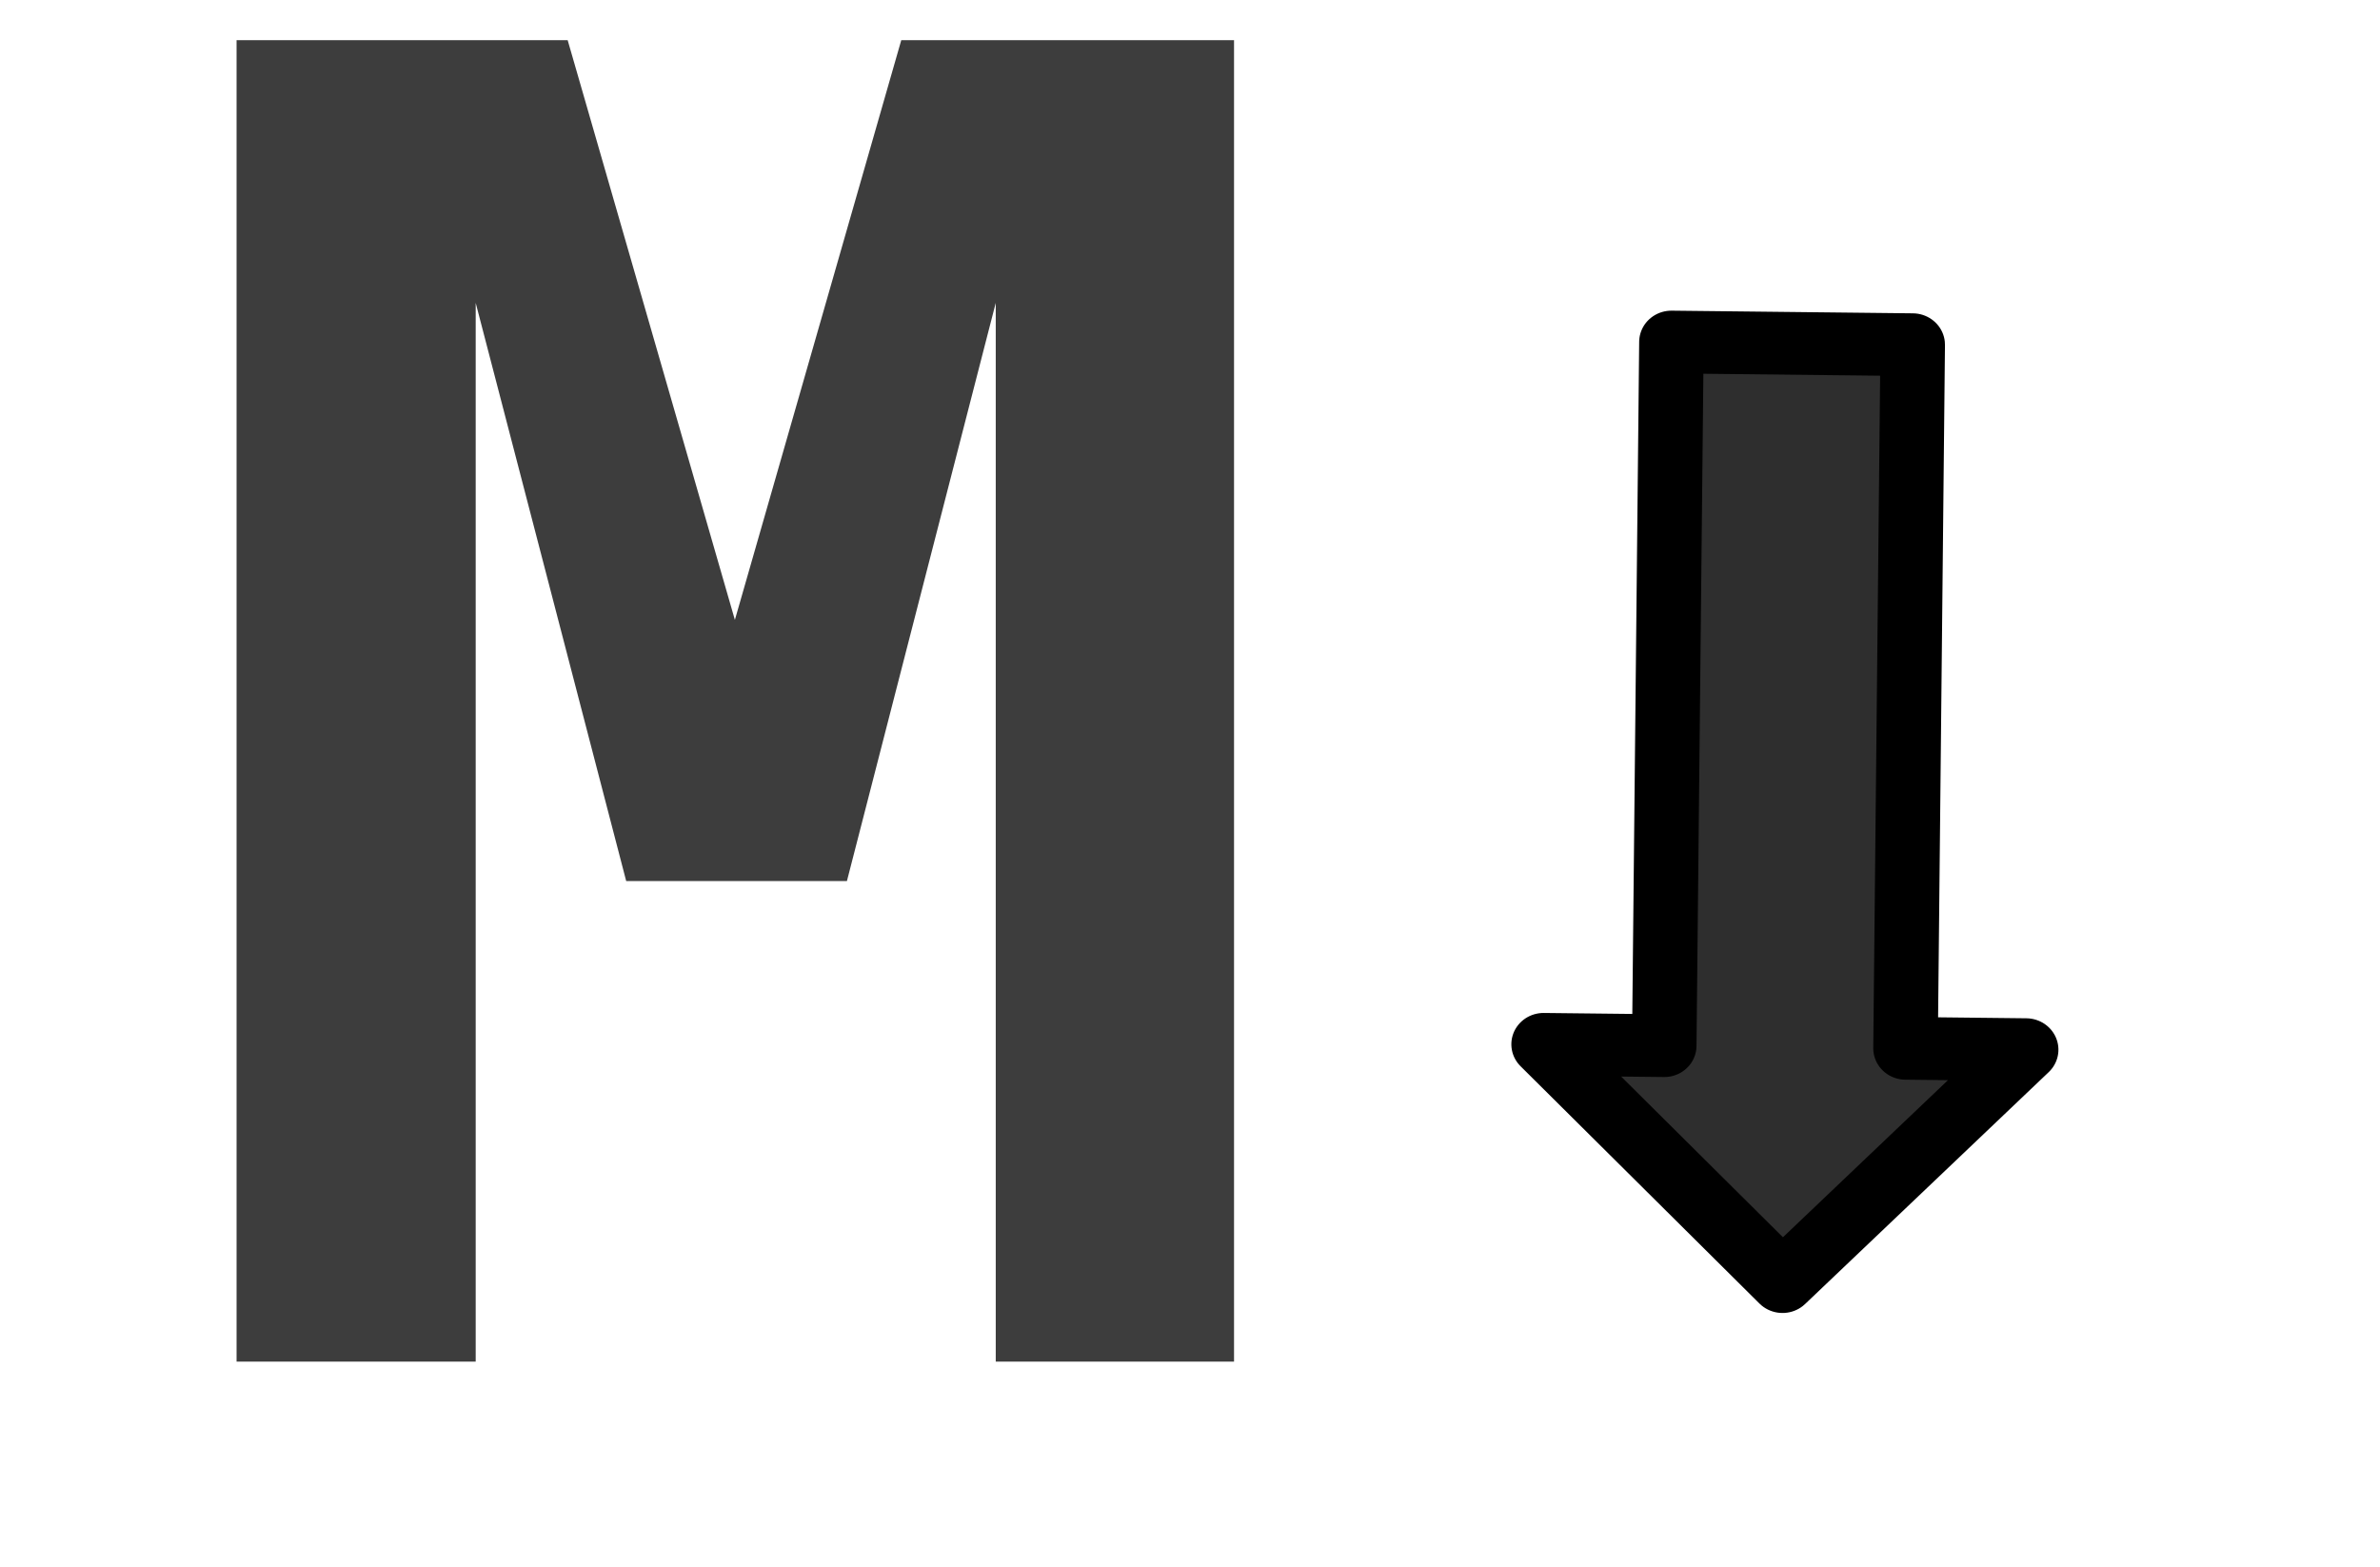
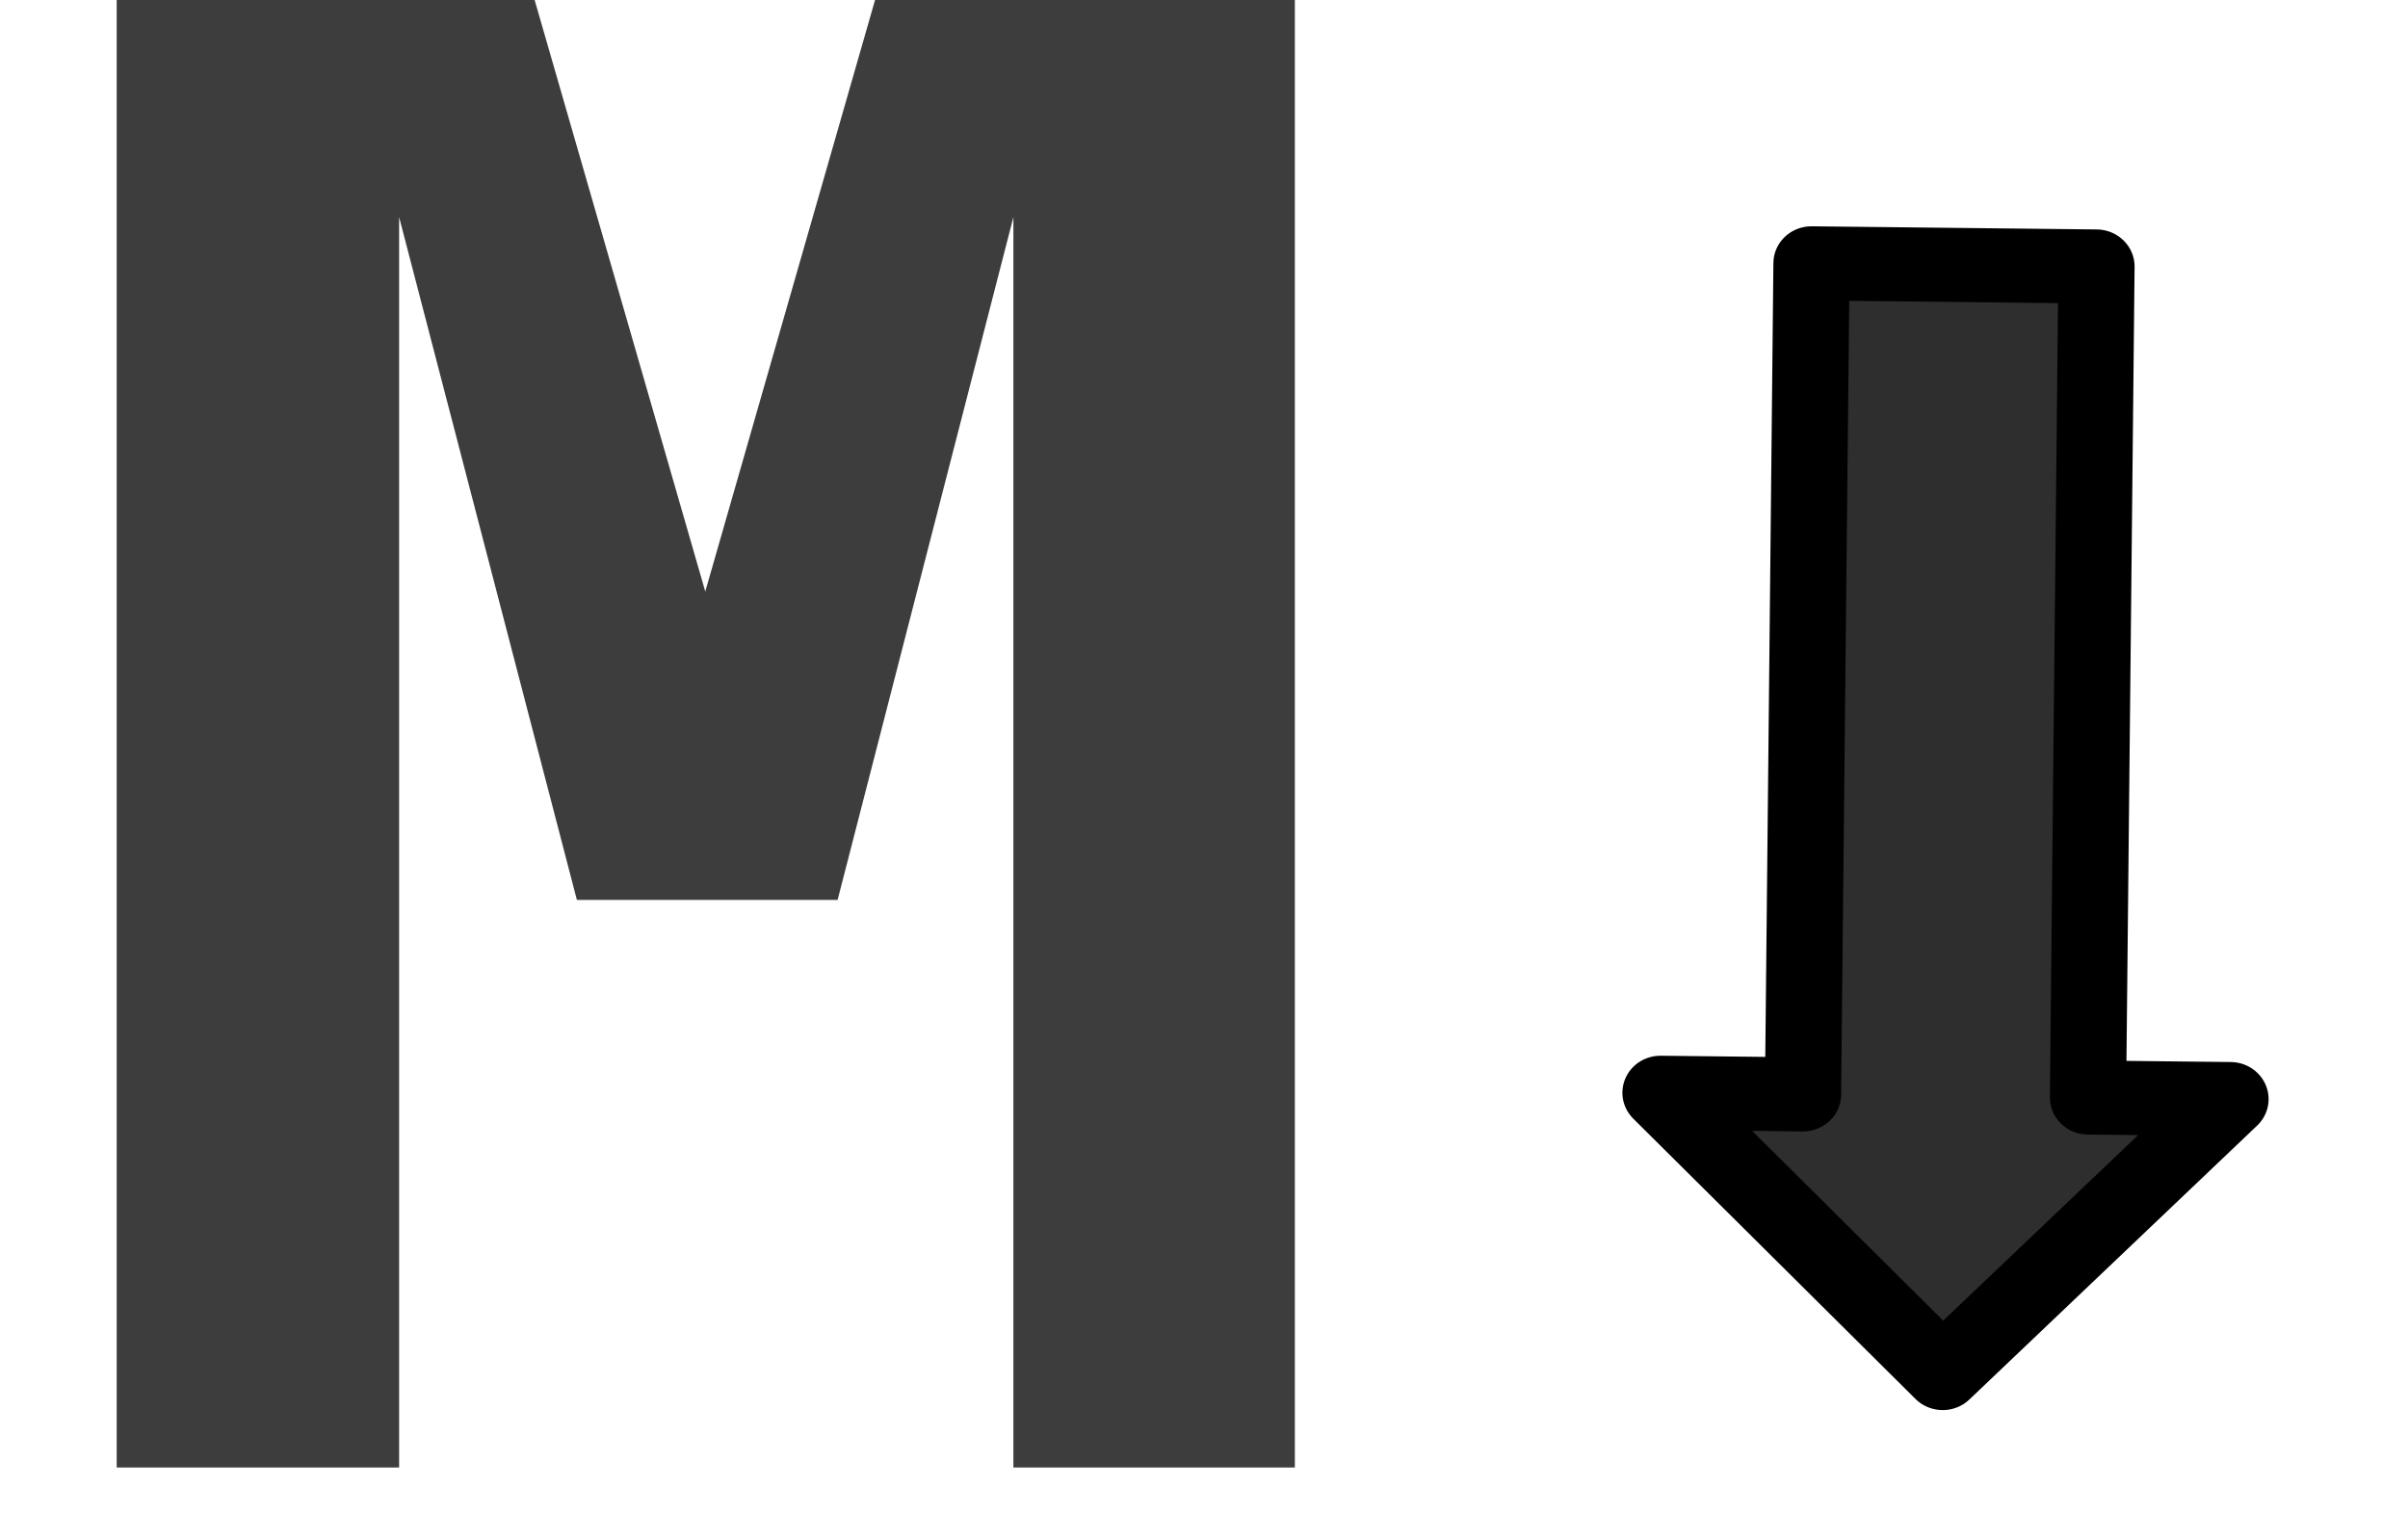
- <svg xmlns="http://www.w3.org/2000/svg" version="1.1" width="2674" height="1760" viewBox="0 0 2674 1760" xml:space="preserve">
+ <svg xmlns="http://www.w3.org/2000/svg" xml:space="preserve" viewBox="154.811 133.76 2290.492 1464.32" version="1.1" style="max-height: 500px" width="2290.492" height="1464.32">
  <defs>
</defs>
  <g transform="matrix(0 0.09 -0.2 0 4.93 -35.66)">
-     <path style="stroke: rgb(0,0,0); stroke-opacity: 0; stroke-width: 8; stroke-dasharray: none; stroke-linecap: butt; stroke-dashoffset: 0; stroke-linejoin: miter; stroke-miterlimit: 4; fill: rgb(255,255,255); fill-rule: nonzero; opacity: 1;" transform=" translate(-57.95, -51.83)" d="m 0 0 l 57.953 0 l 0 0 c 32.006 -1.4055393e-14 57.953 23.204 57.953 51.827 c 0 28.623 -25.946 51.827 -57.953 51.827 l -57.953 0 z" stroke-linecap="round" />
+     <path stroke-linecap="round" d="m 0 0 l 57.953 0 l 0 0 c 32.006 -1.4055393e-14 57.953 23.204 57.953 51.827 c 0 28.623 -25.946 51.827 -57.953 51.827 l -57.953 0 z" transform="translate(-57.95, -51.83)" style="stroke: rgb(0,0,0); stroke-opacity: 0; stroke-width: 8; stroke-dasharray: none; stroke-linecap: butt; stroke-dashoffset: 0; stroke-linejoin: miter; stroke-miterlimit: 4; fill: rgb(255,255,255); fill-rule: nonzero; opacity: 1;" />
  </g>
  <g transform="matrix(0 0.29 -0.2 0 9.1 -22.83)">
-     <path style="stroke: rgb(189,189,189); stroke-width: 8; stroke-dasharray: none; stroke-linecap: butt; stroke-dashoffset: 0; stroke-linejoin: miter; stroke-miterlimit: 10; fill: rgb(220,220,218); fill-rule: evenodd; opacity: 1;" transform=" translate(-59.83, -29.92)" d="m 0 14.961 l 89.732 0 l 0 -14.961 l 29.921 29.921 l -29.921 29.921 l 0 -14.961 l -89.732 0 z" stroke-linecap="round" />
+     <path stroke-linecap="round" d="m 0 14.961 l 89.732 0 l 0 -14.961 l 29.921 29.921 l -29.921 29.921 l 0 -14.961 l -89.732 0 z" transform="translate(-59.83, -29.92)" style="stroke: rgb(189,189,189); stroke-width: 8; stroke-dasharray: none; stroke-linecap: butt; stroke-dashoffset: 0; stroke-linejoin: miter; stroke-miterlimit: 10; fill: rgb(220,220,218); fill-rule: evenodd; opacity: 1;" />
  </g>
  <g transform="matrix(-0.09 8.81 -9.06 -0.1 2008.07 912.88)">
-     <path style="stroke: rgb(0,0,0); stroke-width: 8; stroke-dasharray: ; stroke-linecap: butt; stroke-dashoffset: 0; stroke-linejoin: round; stroke-miterlimit: 10; fill: rgb(46,46,46); fill-rule: evenodd; opacity: 1;" transform=" translate(-59.83, -29.92)" d="m 0 14.961 l 89.732 0 l 0 -14.961 l 29.921 29.921 l -29.921 29.921 l 0 -14.961 l -89.732 0 z" stroke-linecap="round" />
+     <path stroke-linecap="round" d="m 0 14.961 l 89.732 0 l 0 -14.961 l 29.921 29.921 l -29.921 29.921 l 0 -14.961 l -89.732 0 z" transform="translate(-59.83, -29.92)" style="stroke: rgb(0,0,0); stroke-width: 8; stroke-dasharray: ; stroke-linecap: butt; stroke-dashoffset: 0; stroke-linejoin: round; stroke-miterlimit: 10; fill: rgb(46,46,46); fill-rule: evenodd; opacity: 1;" />
  </g>
-   <g transform="matrix(60.12 0 0 56.56 848.68 889.99)" style="">
-     <text xml:space="preserve" font-family="'Oswald', sans-serif" font-size="36" font-style="normal" font-weight="bold" style="stroke: none; stroke-width: 1; stroke-dasharray: none; stroke-linecap: butt; stroke-dashoffset: 0; stroke-linejoin: miter; stroke-miterlimit: 4; fill: rgb(61,61,61); fill-rule: nonzero; opacity: 1; white-space: pre;">
-       <tspan x="-11.21" y="11.31" style="stroke-width: 1; font-family: 'Lucida Console', Monaco, monospace; font-style: normal; ">M</tspan>
+   <g style="" transform="matrix(60.12 0 0 56.56 848.68 889.99)">
+     <text style="stroke: none; stroke-width: 1; stroke-dasharray: none; stroke-linecap: butt; stroke-dashoffset: 0; stroke-linejoin: miter; stroke-miterlimit: 4; fill: rgb(61,61,61); fill-rule: nonzero; opacity: 1; white-space: pre;" font-weight="bold" font-style="normal" font-size="36" font-family="'Oswald', sans-serif" xml:space="preserve">
+       <tspan style="stroke-width: 1; font-family: 'Lucida Console', Monaco, monospace; font-style: normal;" y="11.31" x="-11.21">M</tspan>
    </text>
  </g>
</svg>
